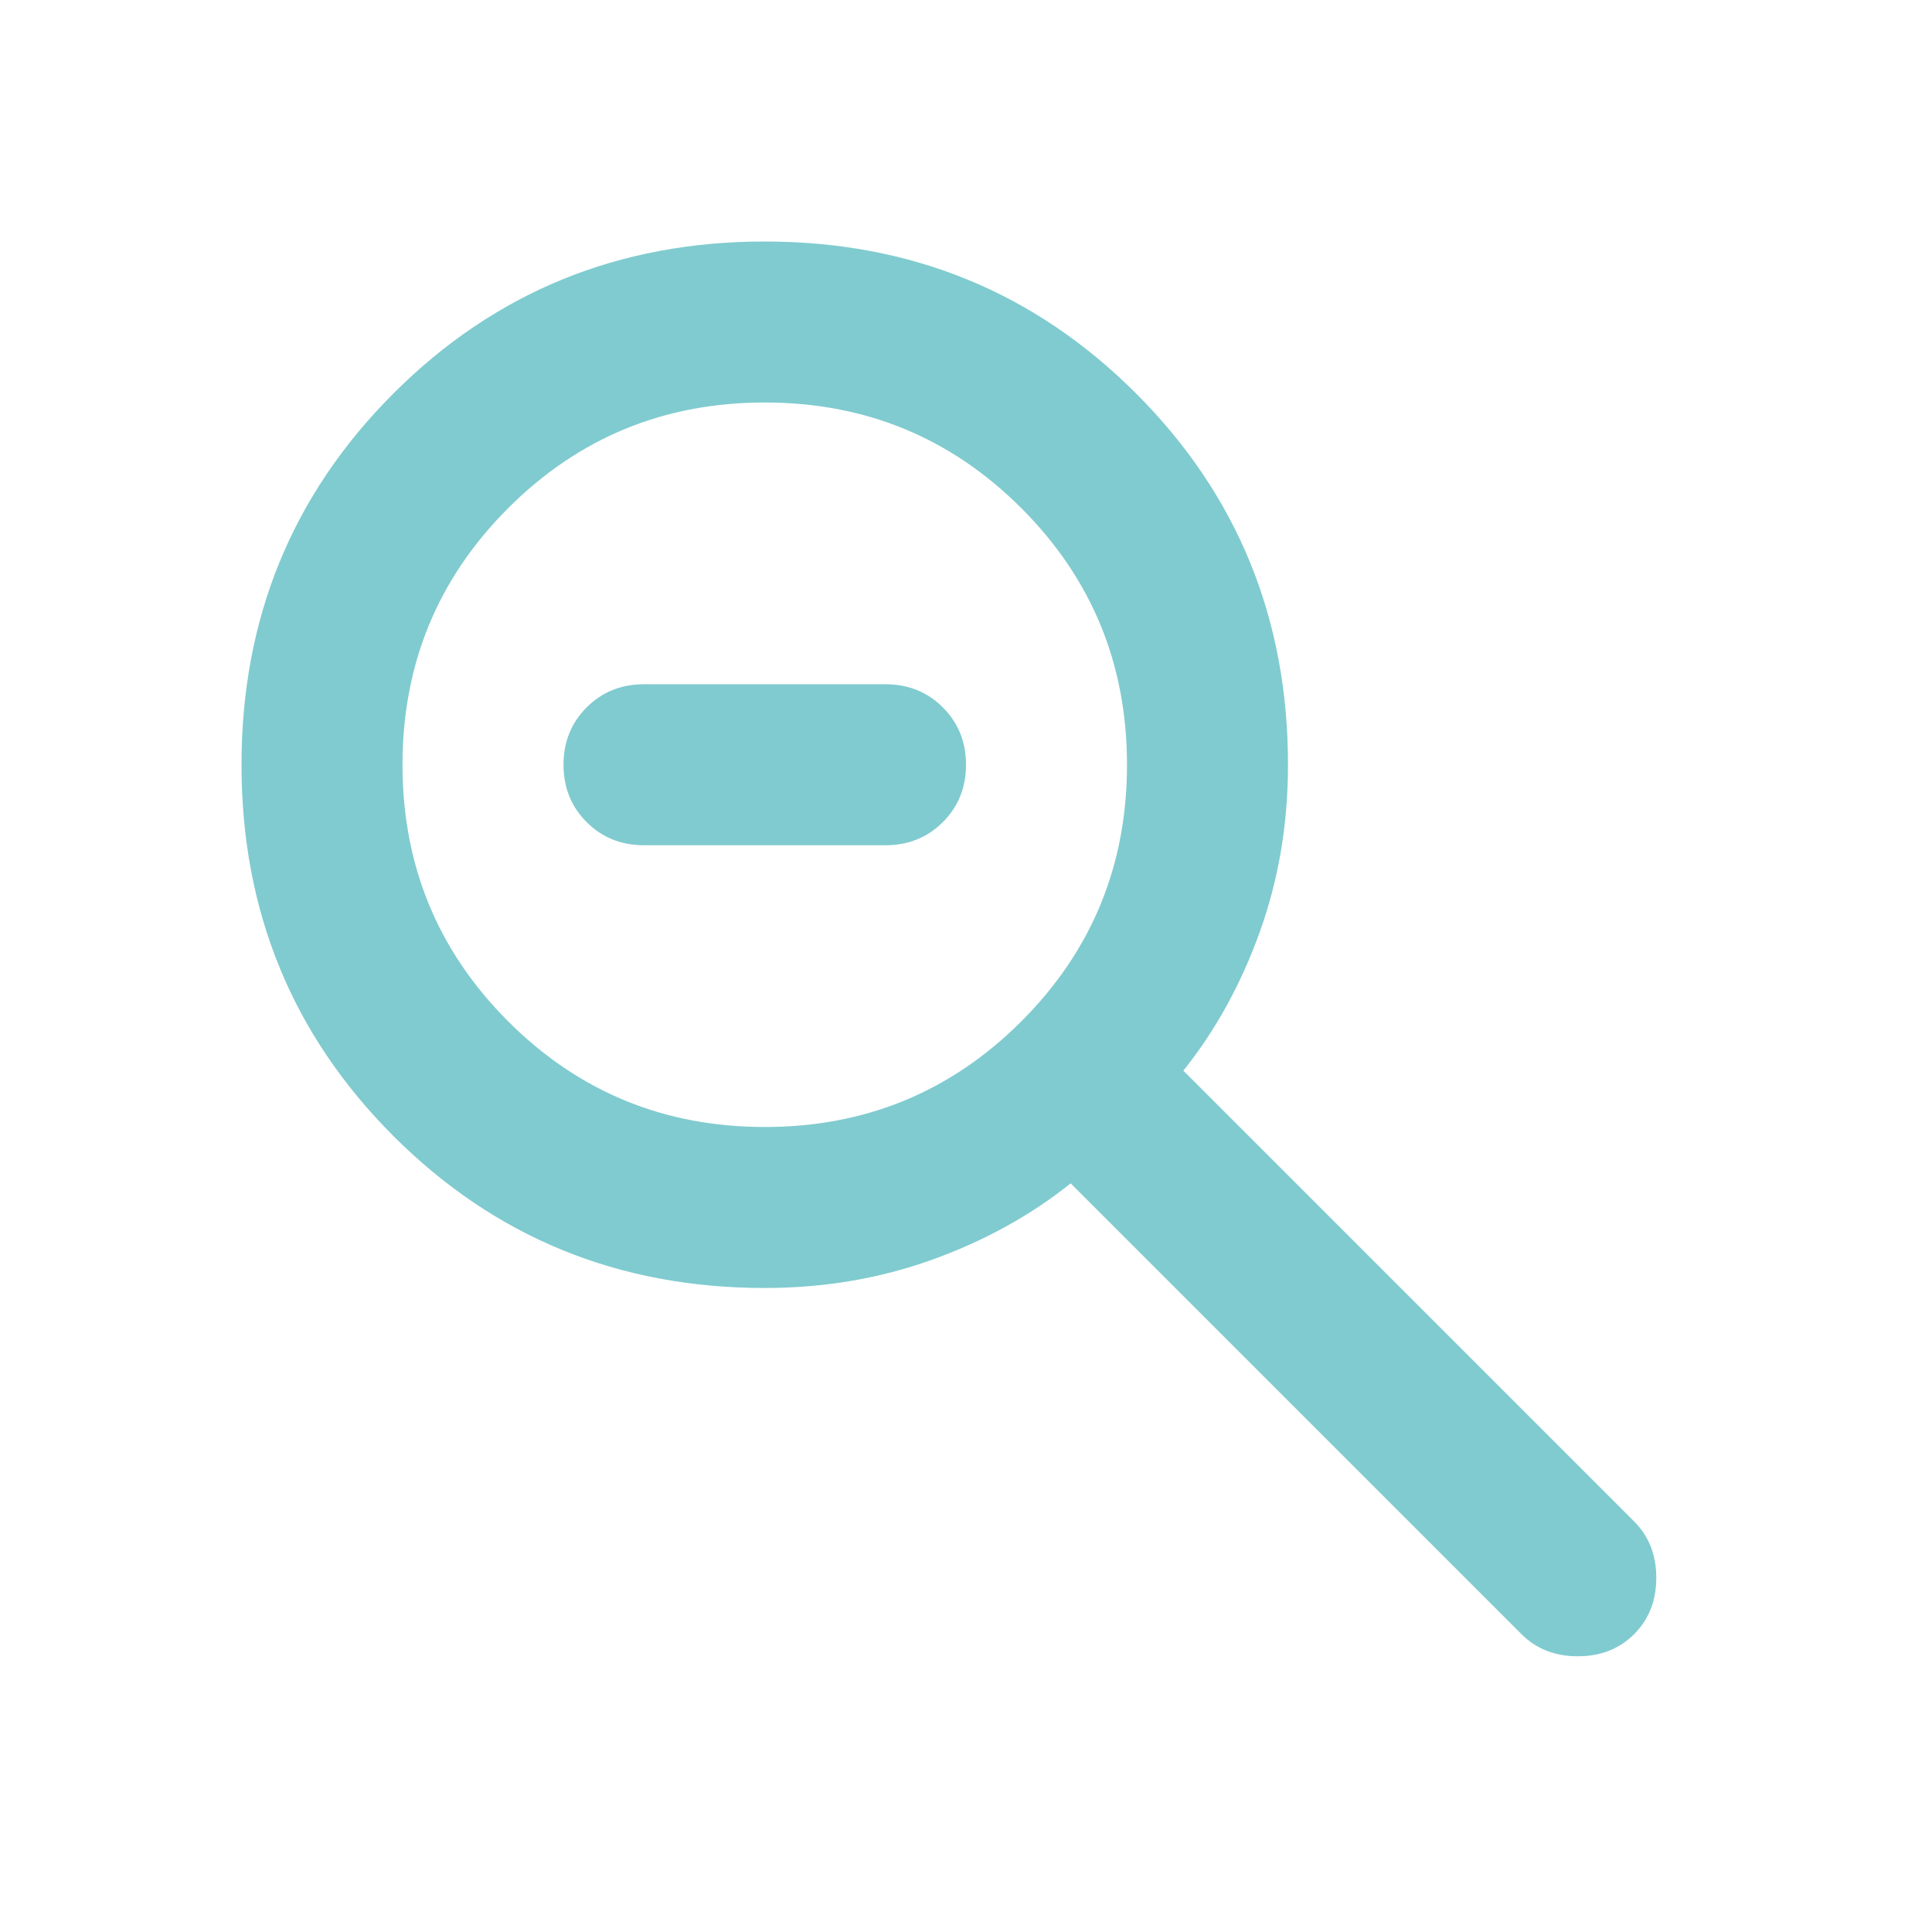
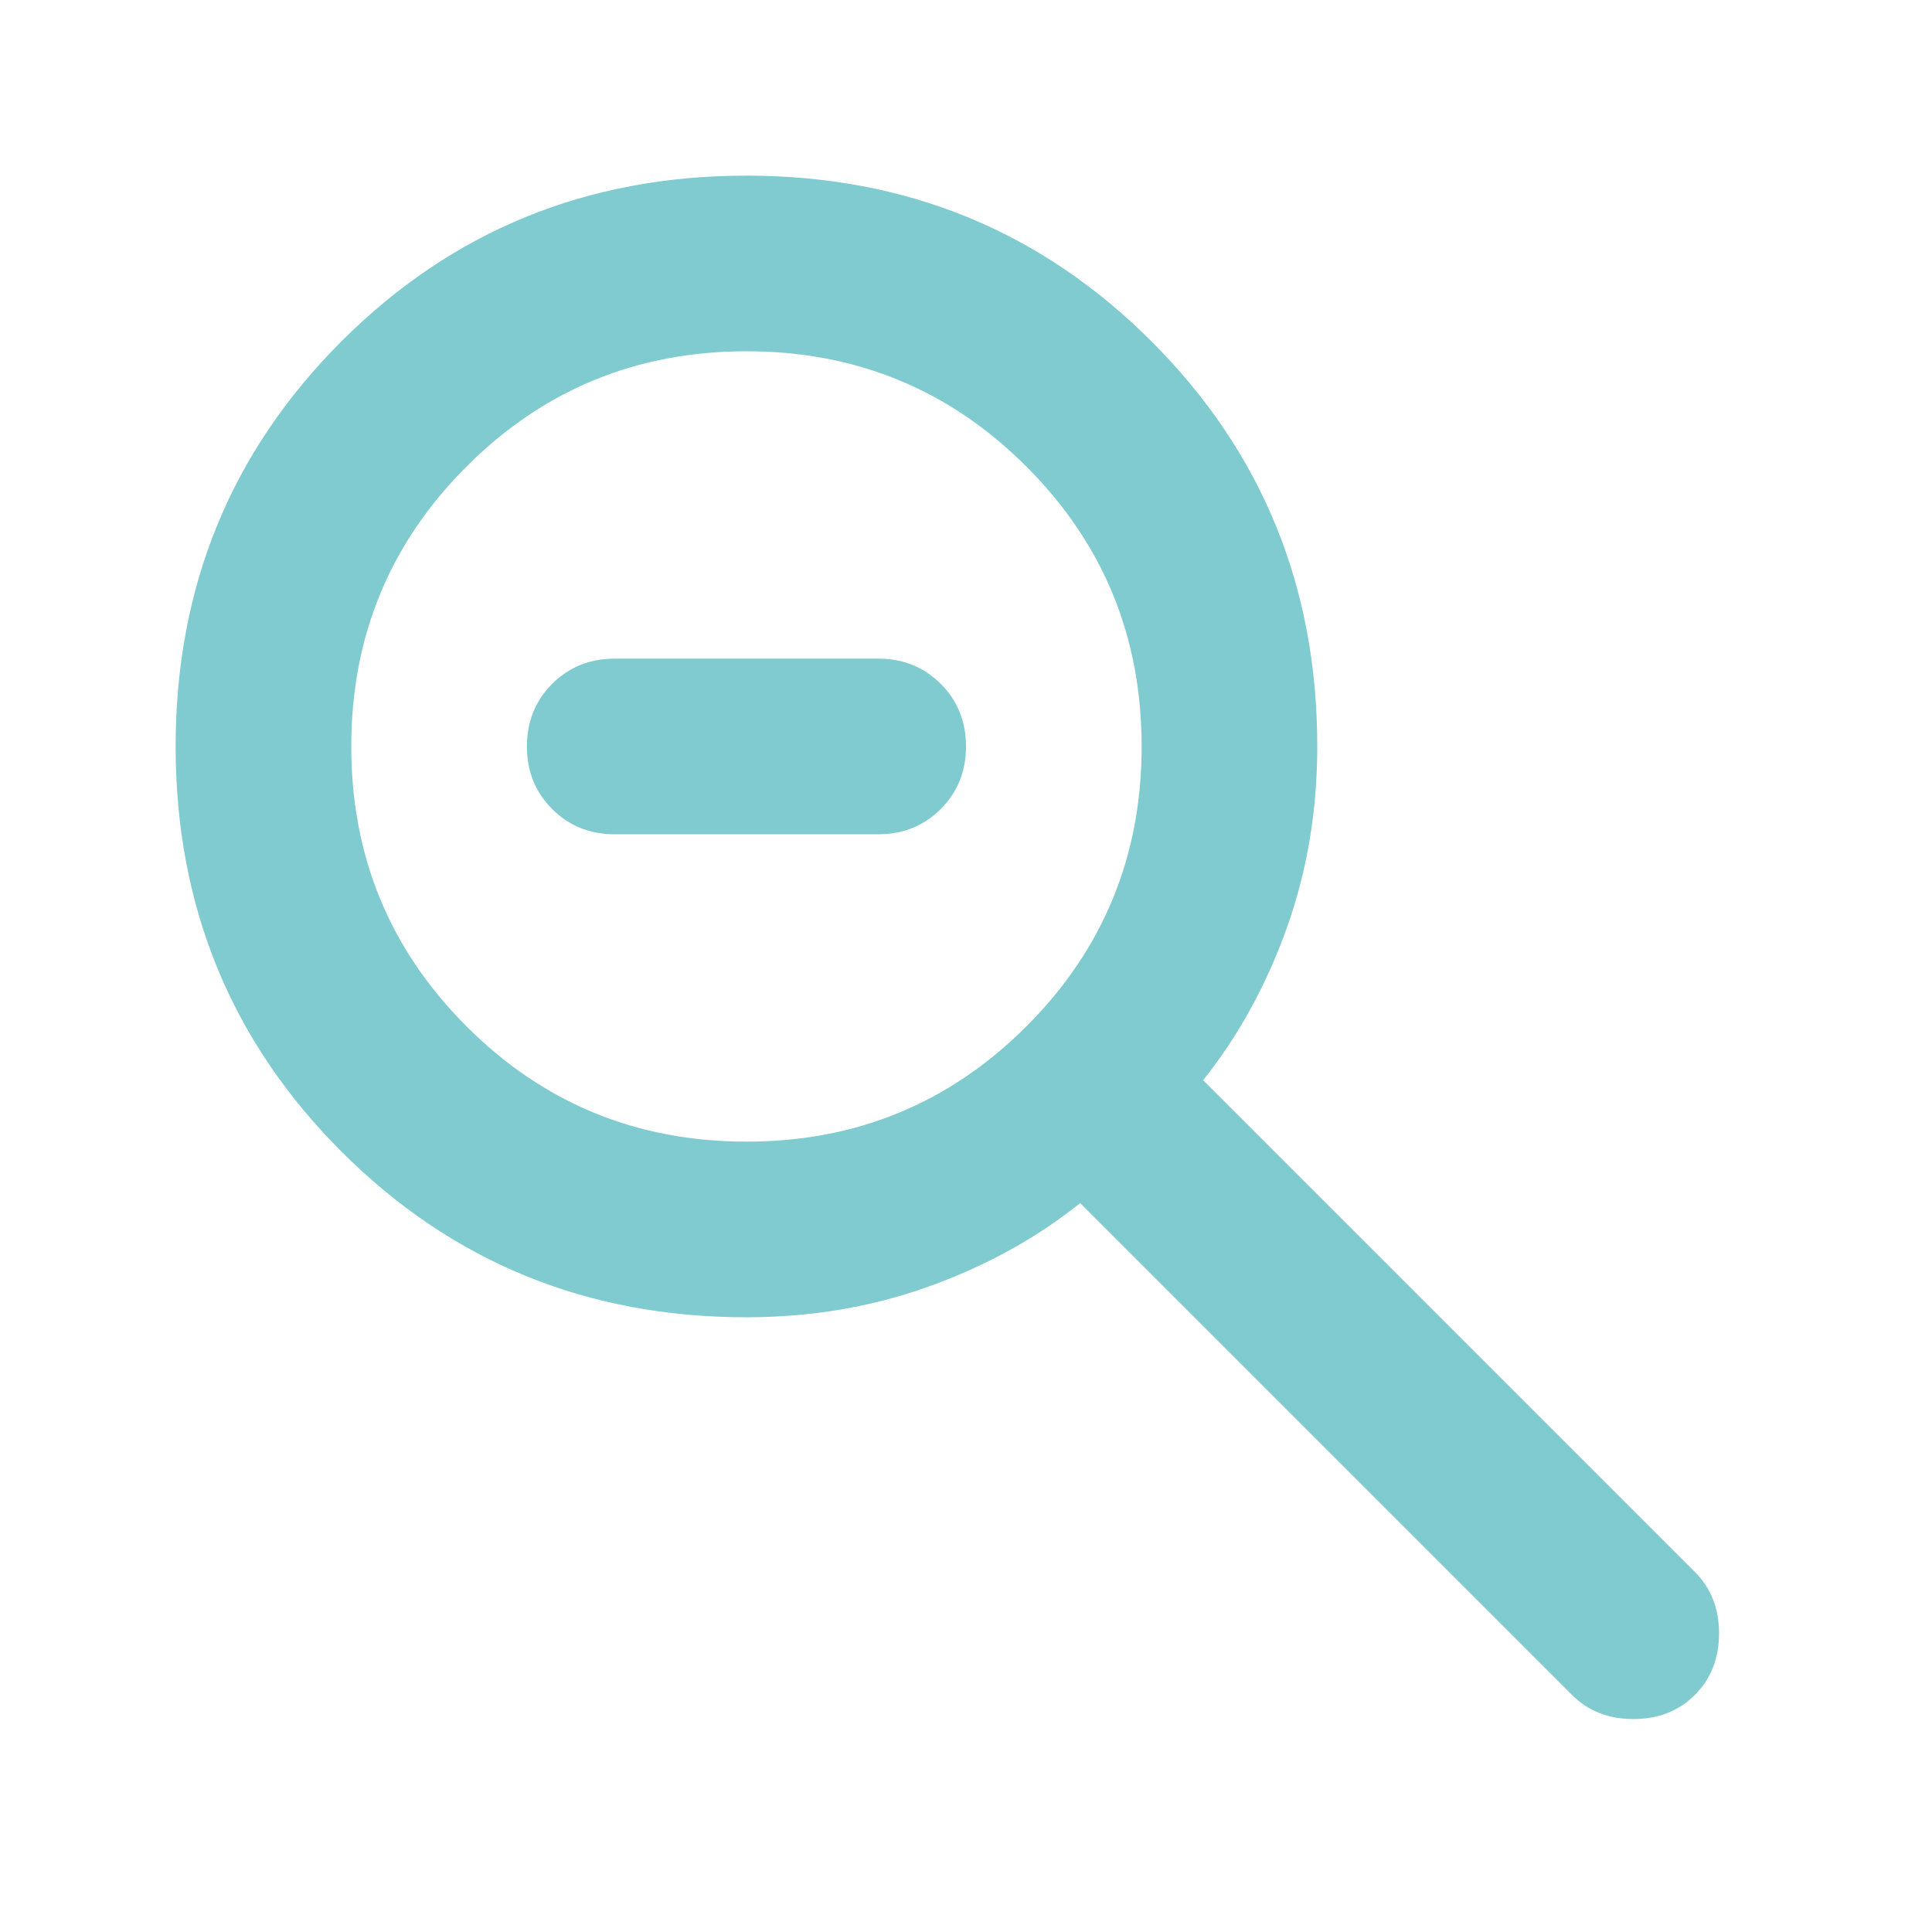
- <svg xmlns="http://www.w3.org/2000/svg" height="16px" viewBox="0 -960 960 960" width="16px" data-big="true" fill="#80CBCF">
+ <svg xmlns="http://www.w3.org/2000/svg" height="16px" viewBox="40 -920 880 880" width="16px" data-big="true" fill="#80CBCF">
  <path d="M320-540q-17 0-28.5-11.5T280-580q0-17 11.5-28.5T320-620h120q17 0 28.5 11.5T480-580q0 17-11.5 28.5T440-540H320Zm60 220q-109 0-184.5-75.5T120-580q0-109 75.5-184.5T380-840q109 0 184.5 75.5T640-580q0 44-14 83t-38 69l224 224q11 11 11 28t-11 28q-11 11-28 11t-28-11L532-372q-30 24-69 38t-83 14Zm0-80q75 0 127.5-52.5T560-580q0-75-52.5-127.5T380-760q-75 0-127.5 52.5T200-580q0 75 52.5 127.5T380-400Z" />
</svg>
